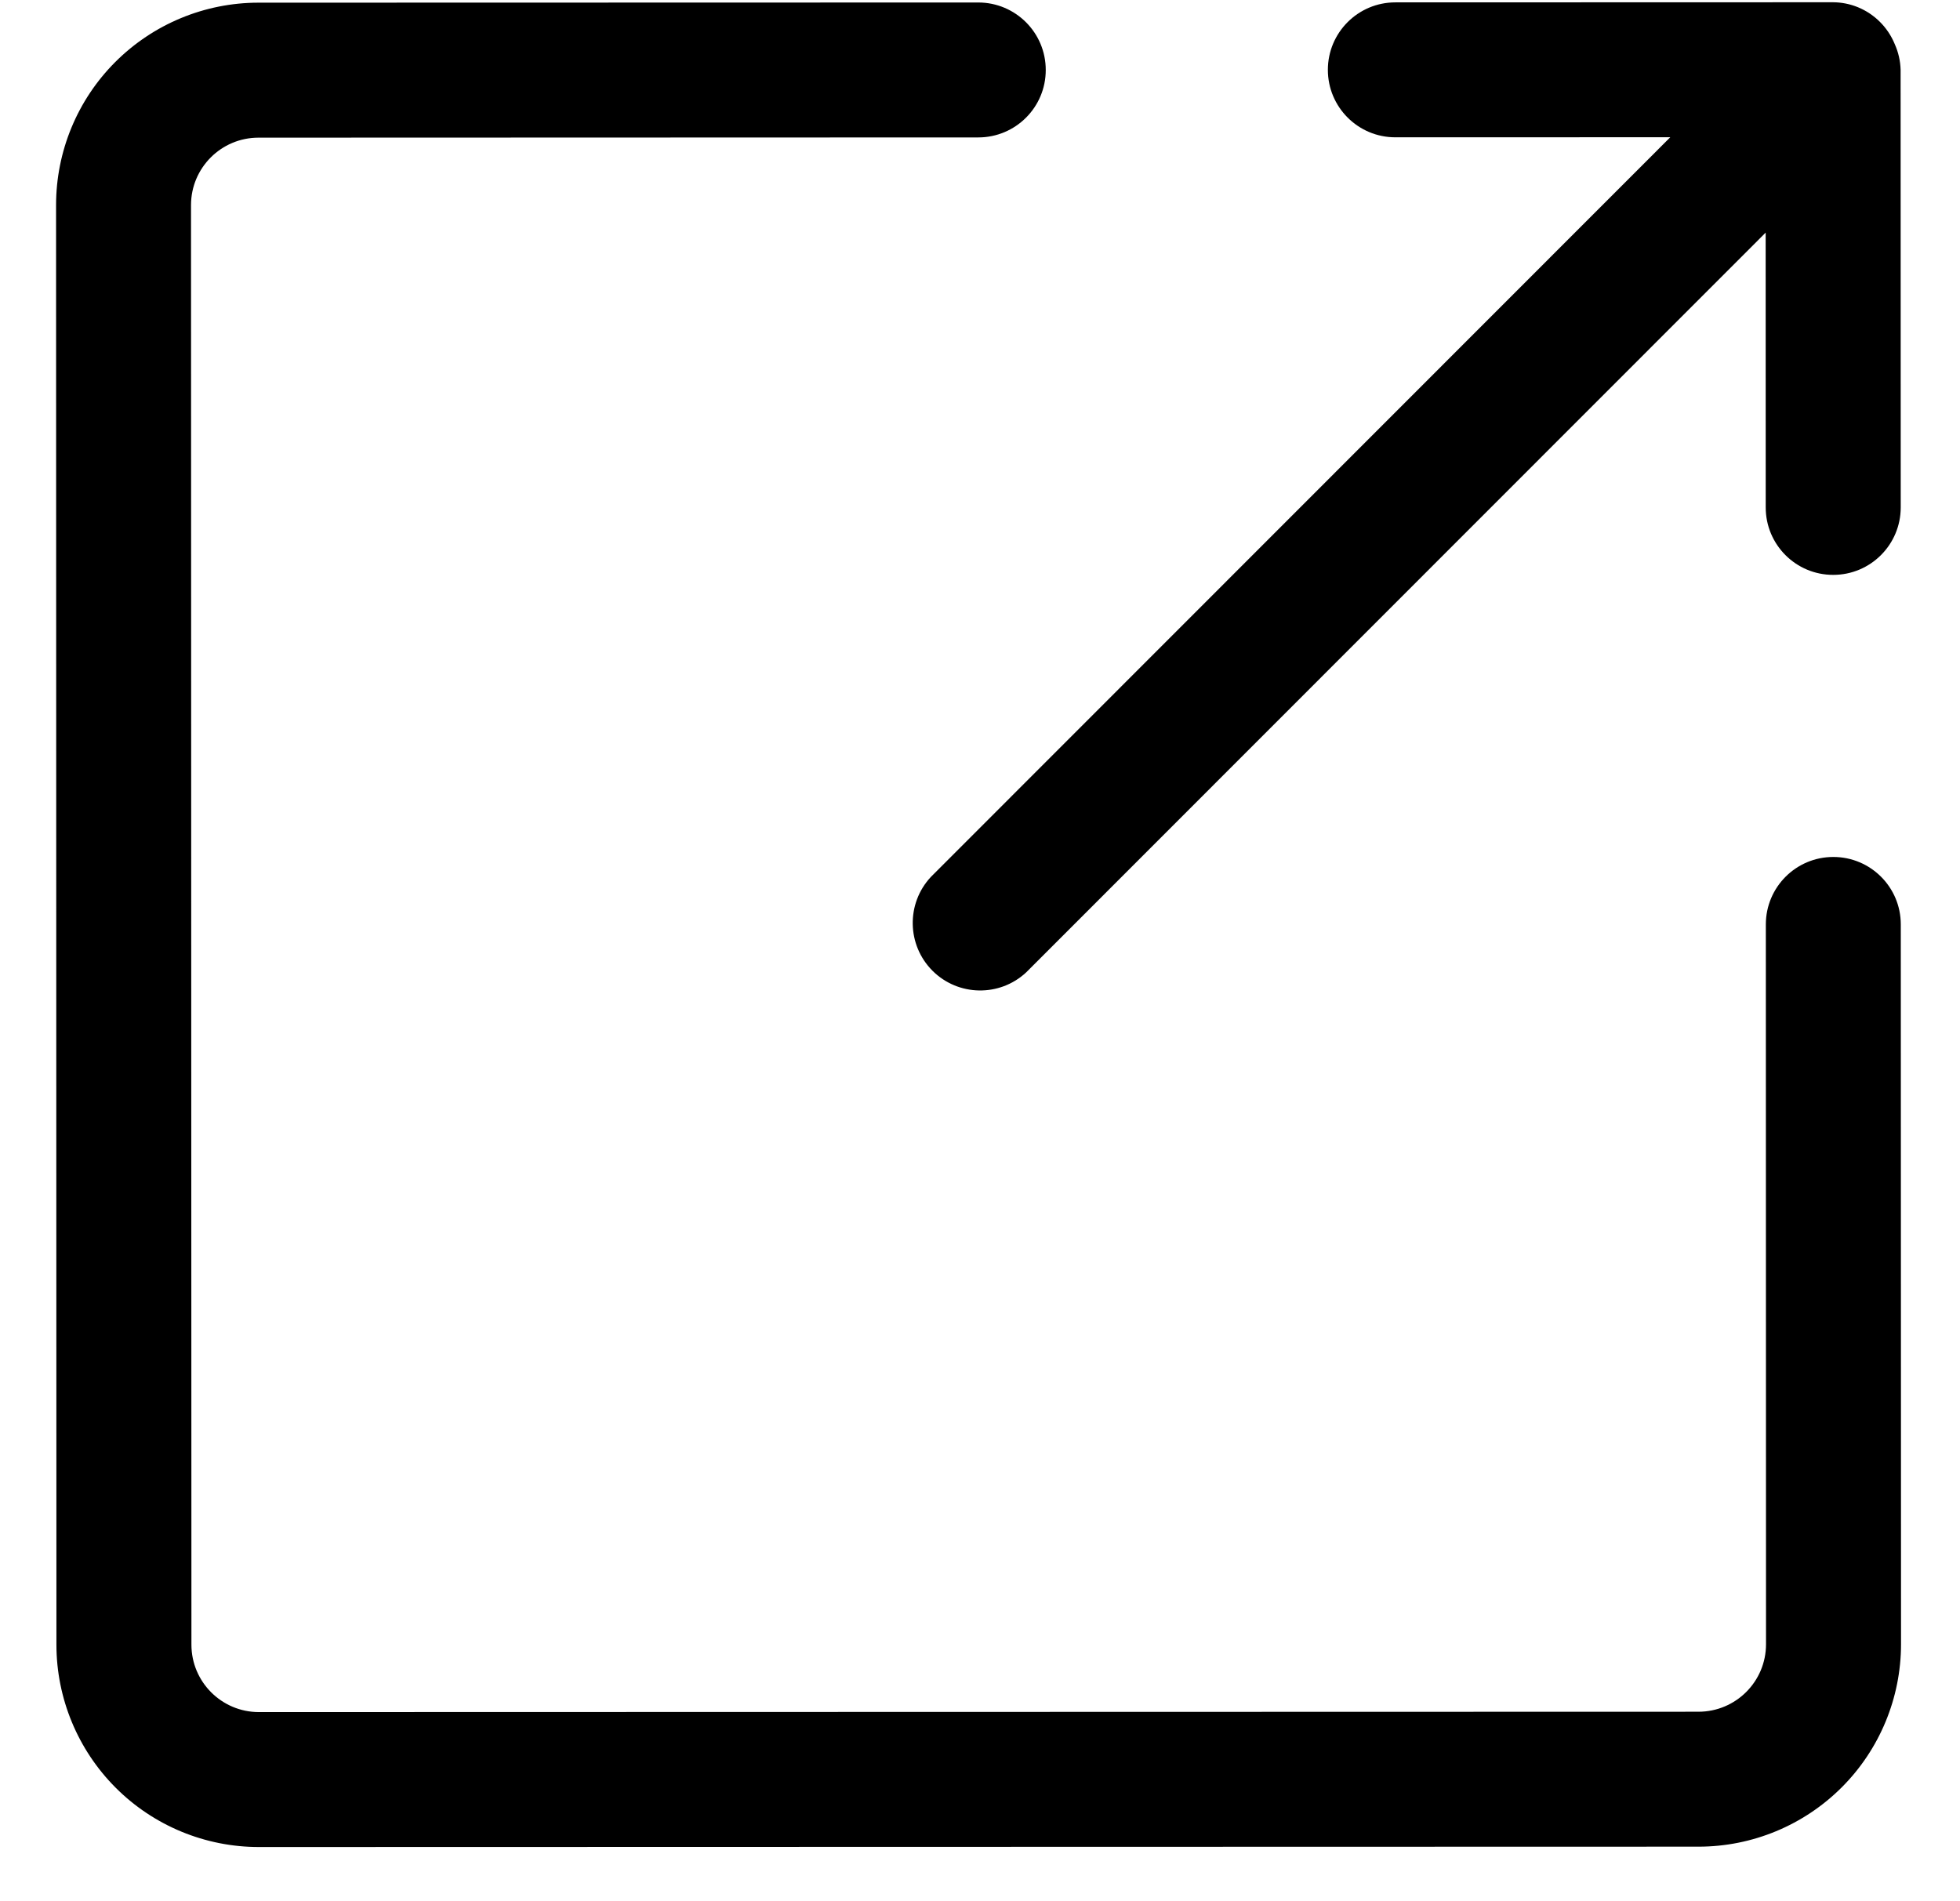
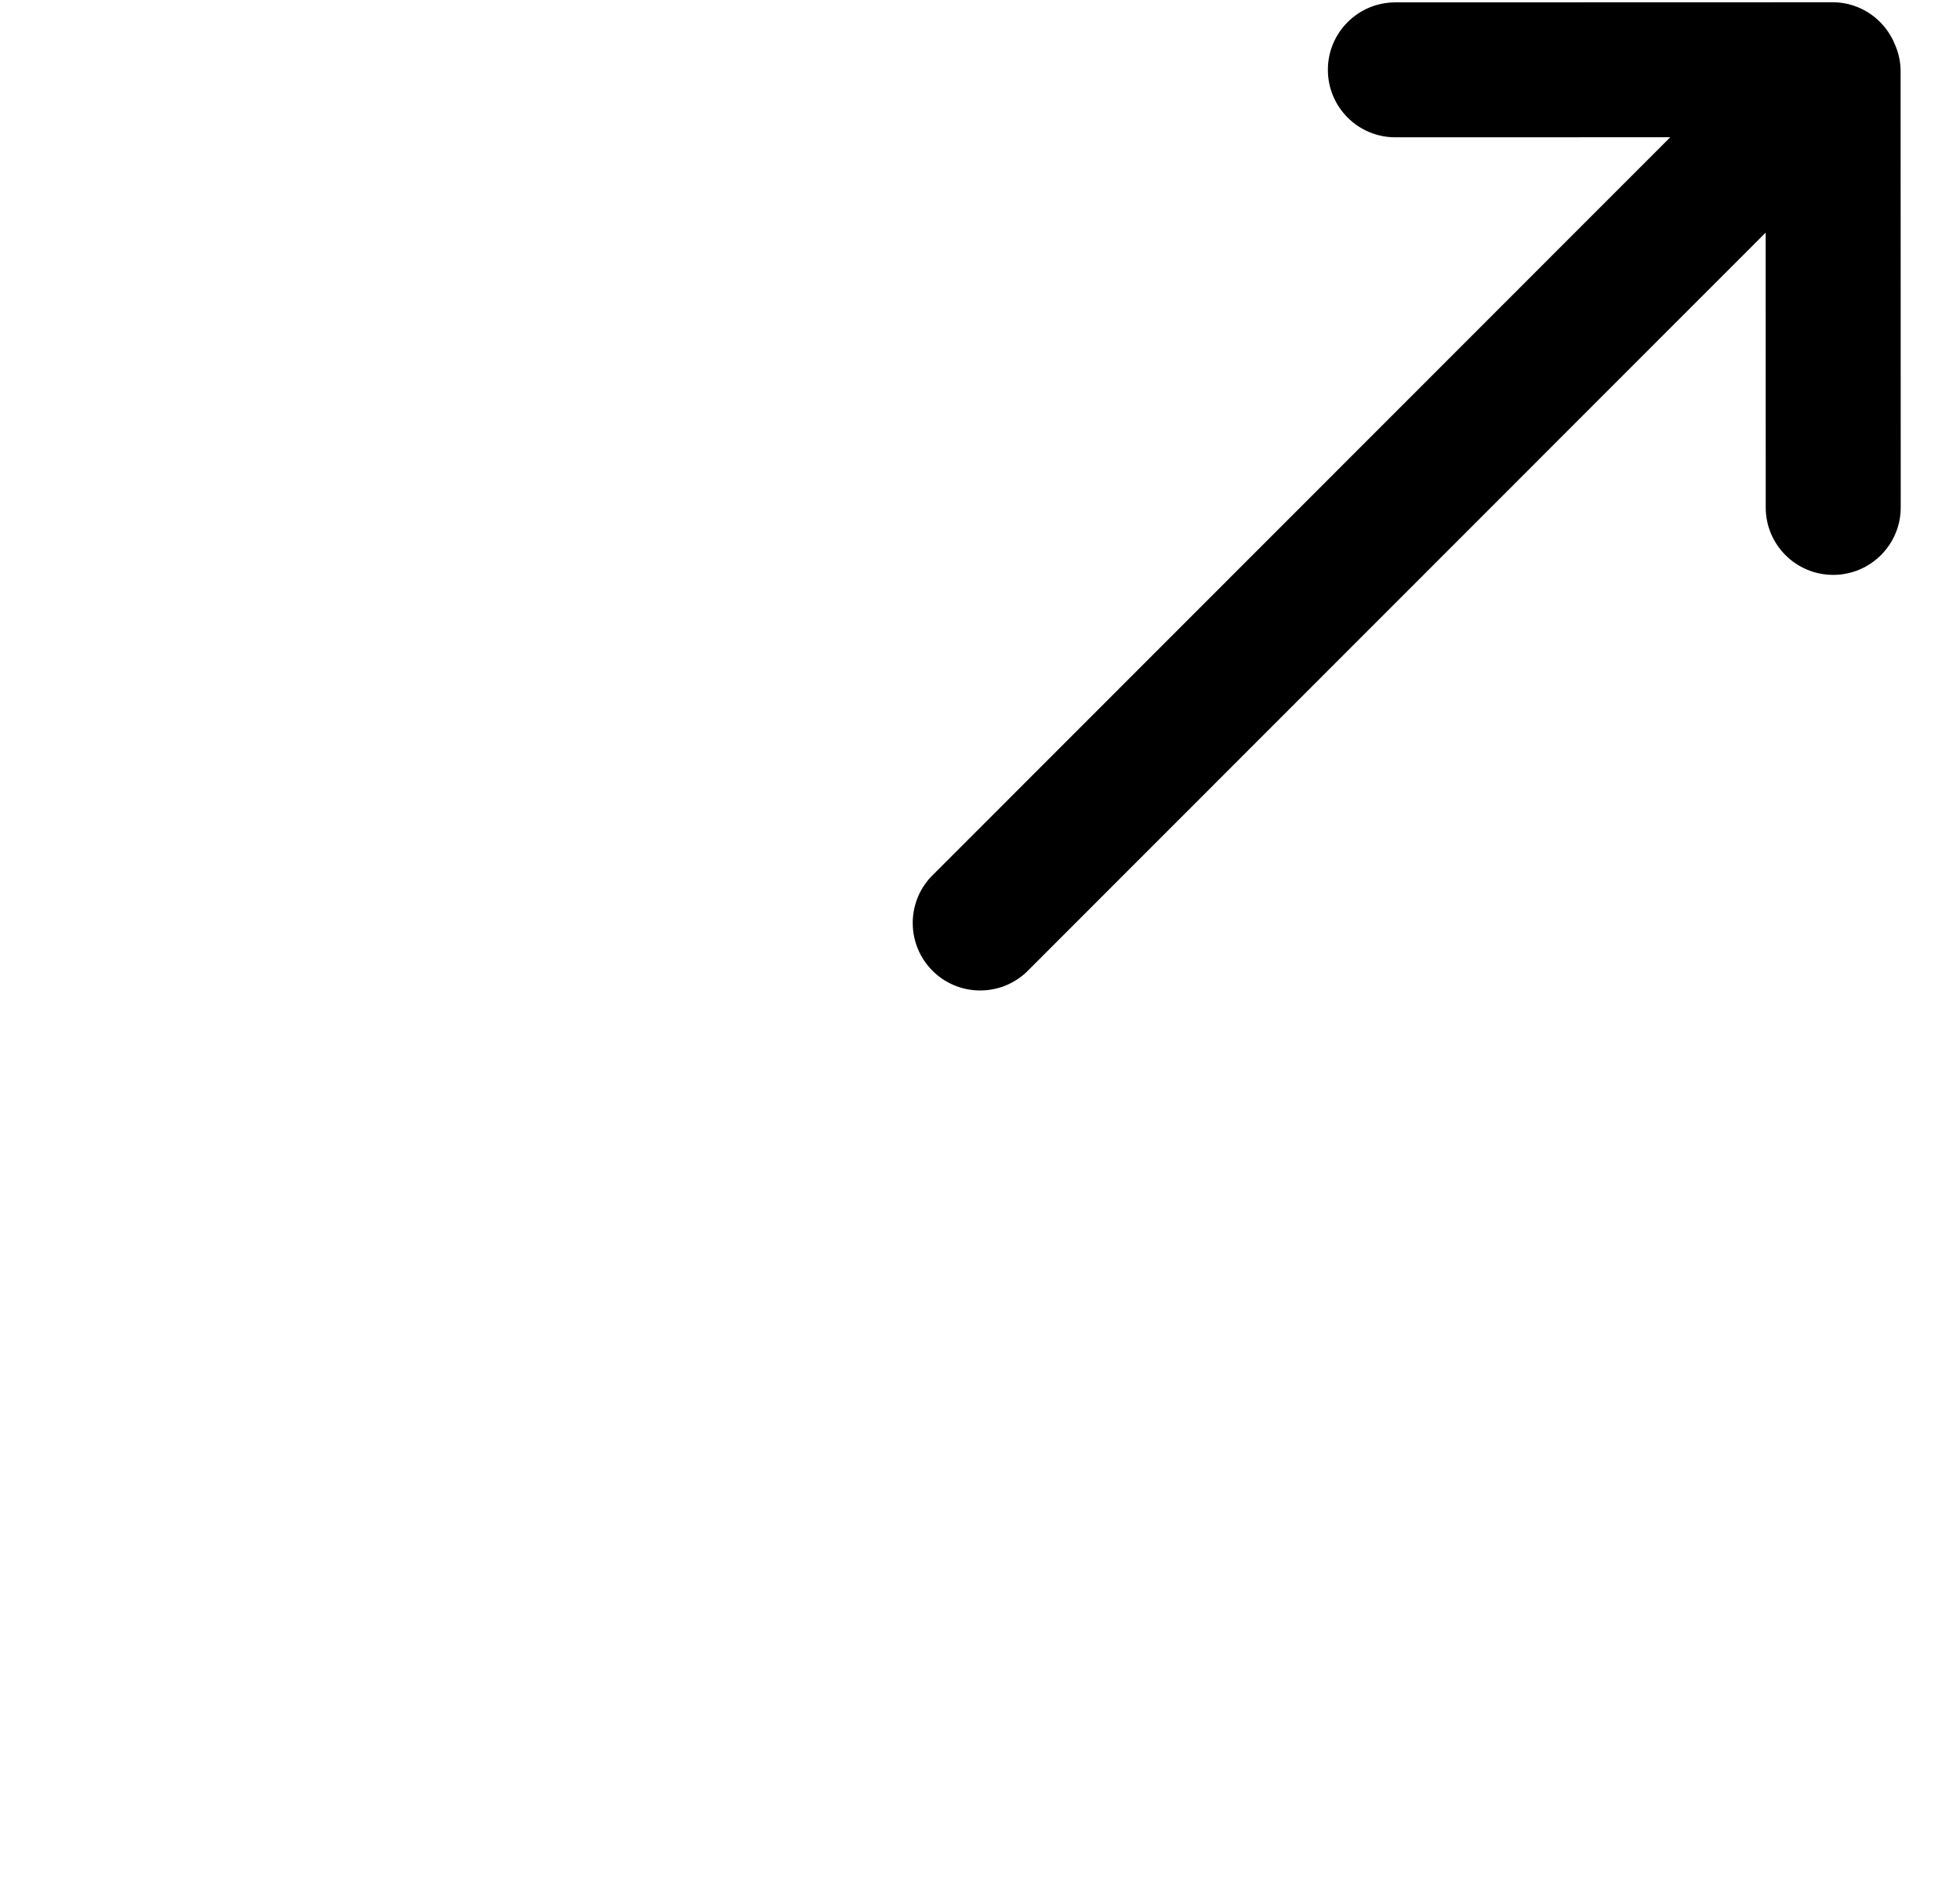
- <svg xmlns="http://www.w3.org/2000/svg" width="33" height="32" viewBox="0 0 33 32" fill="none">
-   <path d="M32.003 15.565L32.007 27.686C32.007 28.589 31.648 29.457 31.009 30.096C30.37 30.735 29.503 31.095 28.599 31.095L4.36 31.101C3.456 31.102 2.588 30.743 1.949 30.104C1.31 29.465 0.95 28.597 0.95 27.694L0.944 3.454C0.944 2.55 1.302 1.683 1.941 1.044C2.58 0.405 3.447 0.045 4.351 0.045L16.471 0.042C17.098 0.042 17.607 0.55 17.607 1.178C17.608 1.805 17.099 2.314 16.471 2.314L4.352 2.318C3.725 2.318 3.216 2.826 3.216 3.454L3.223 27.693C3.223 28.321 3.732 28.829 4.359 28.829L28.598 28.823C29.226 28.822 29.734 28.314 29.734 27.686L29.731 15.566C29.731 14.939 30.239 14.43 30.867 14.43C31.494 14.43 32.003 14.938 32.003 15.565L32.003 15.565Z" fill="black" />
+ <svg xmlns="http://www.w3.org/2000/svg" viewBox="0 0 33 32" fill="none">
+   <path d="M32.003 15.565L32.007 27.686C32.007 28.589 31.648 29.457 31.009 30.096C30.37 30.735 29.503 31.095 28.599 31.095L4.36 31.101C3.456 31.102 2.588 30.743 1.949 30.104C1.31 29.465 0.95 28.597 0.95 27.694L0.944 3.454C0.944 2.55 1.302 1.683 1.941 1.044C2.58 0.405 3.447 0.045 4.351 0.045L16.471 0.042C17.098 0.042 17.607 0.55 17.607 1.178C17.608 1.805 17.099 2.314 16.471 2.314L4.352 2.318C3.725 2.318 3.216 2.826 3.216 3.454L3.223 27.693C3.223 28.321 3.732 28.829 4.359 28.829L28.598 28.823C29.226 28.822 29.734 28.314 29.734 27.686L29.731 15.566C29.731 14.939 30.239 14.43 30.867 14.43C31.494 14.43 32.003 14.938 32.003 15.565L32.003 15.565Z" />
  <path d="M32 1.174L32.002 8.544C32.002 9.171 31.493 9.68 30.866 9.68C30.238 9.681 29.729 9.172 29.729 8.545L29.728 3.917L17.278 16.373C16.831 16.79 16.133 16.778 15.7 16.346C15.268 15.913 15.255 15.215 15.672 14.767L28.122 2.311L23.494 2.312C22.866 2.313 22.357 1.804 22.357 1.176C22.357 0.549 22.865 0.04 23.493 0.04L30.863 0.038C31.006 0.039 31.147 0.067 31.28 0.121C31.561 0.236 31.785 0.46 31.901 0.742C31.962 0.878 31.996 1.025 32 1.174L32 1.174Z" fill="black" />
</svg>
